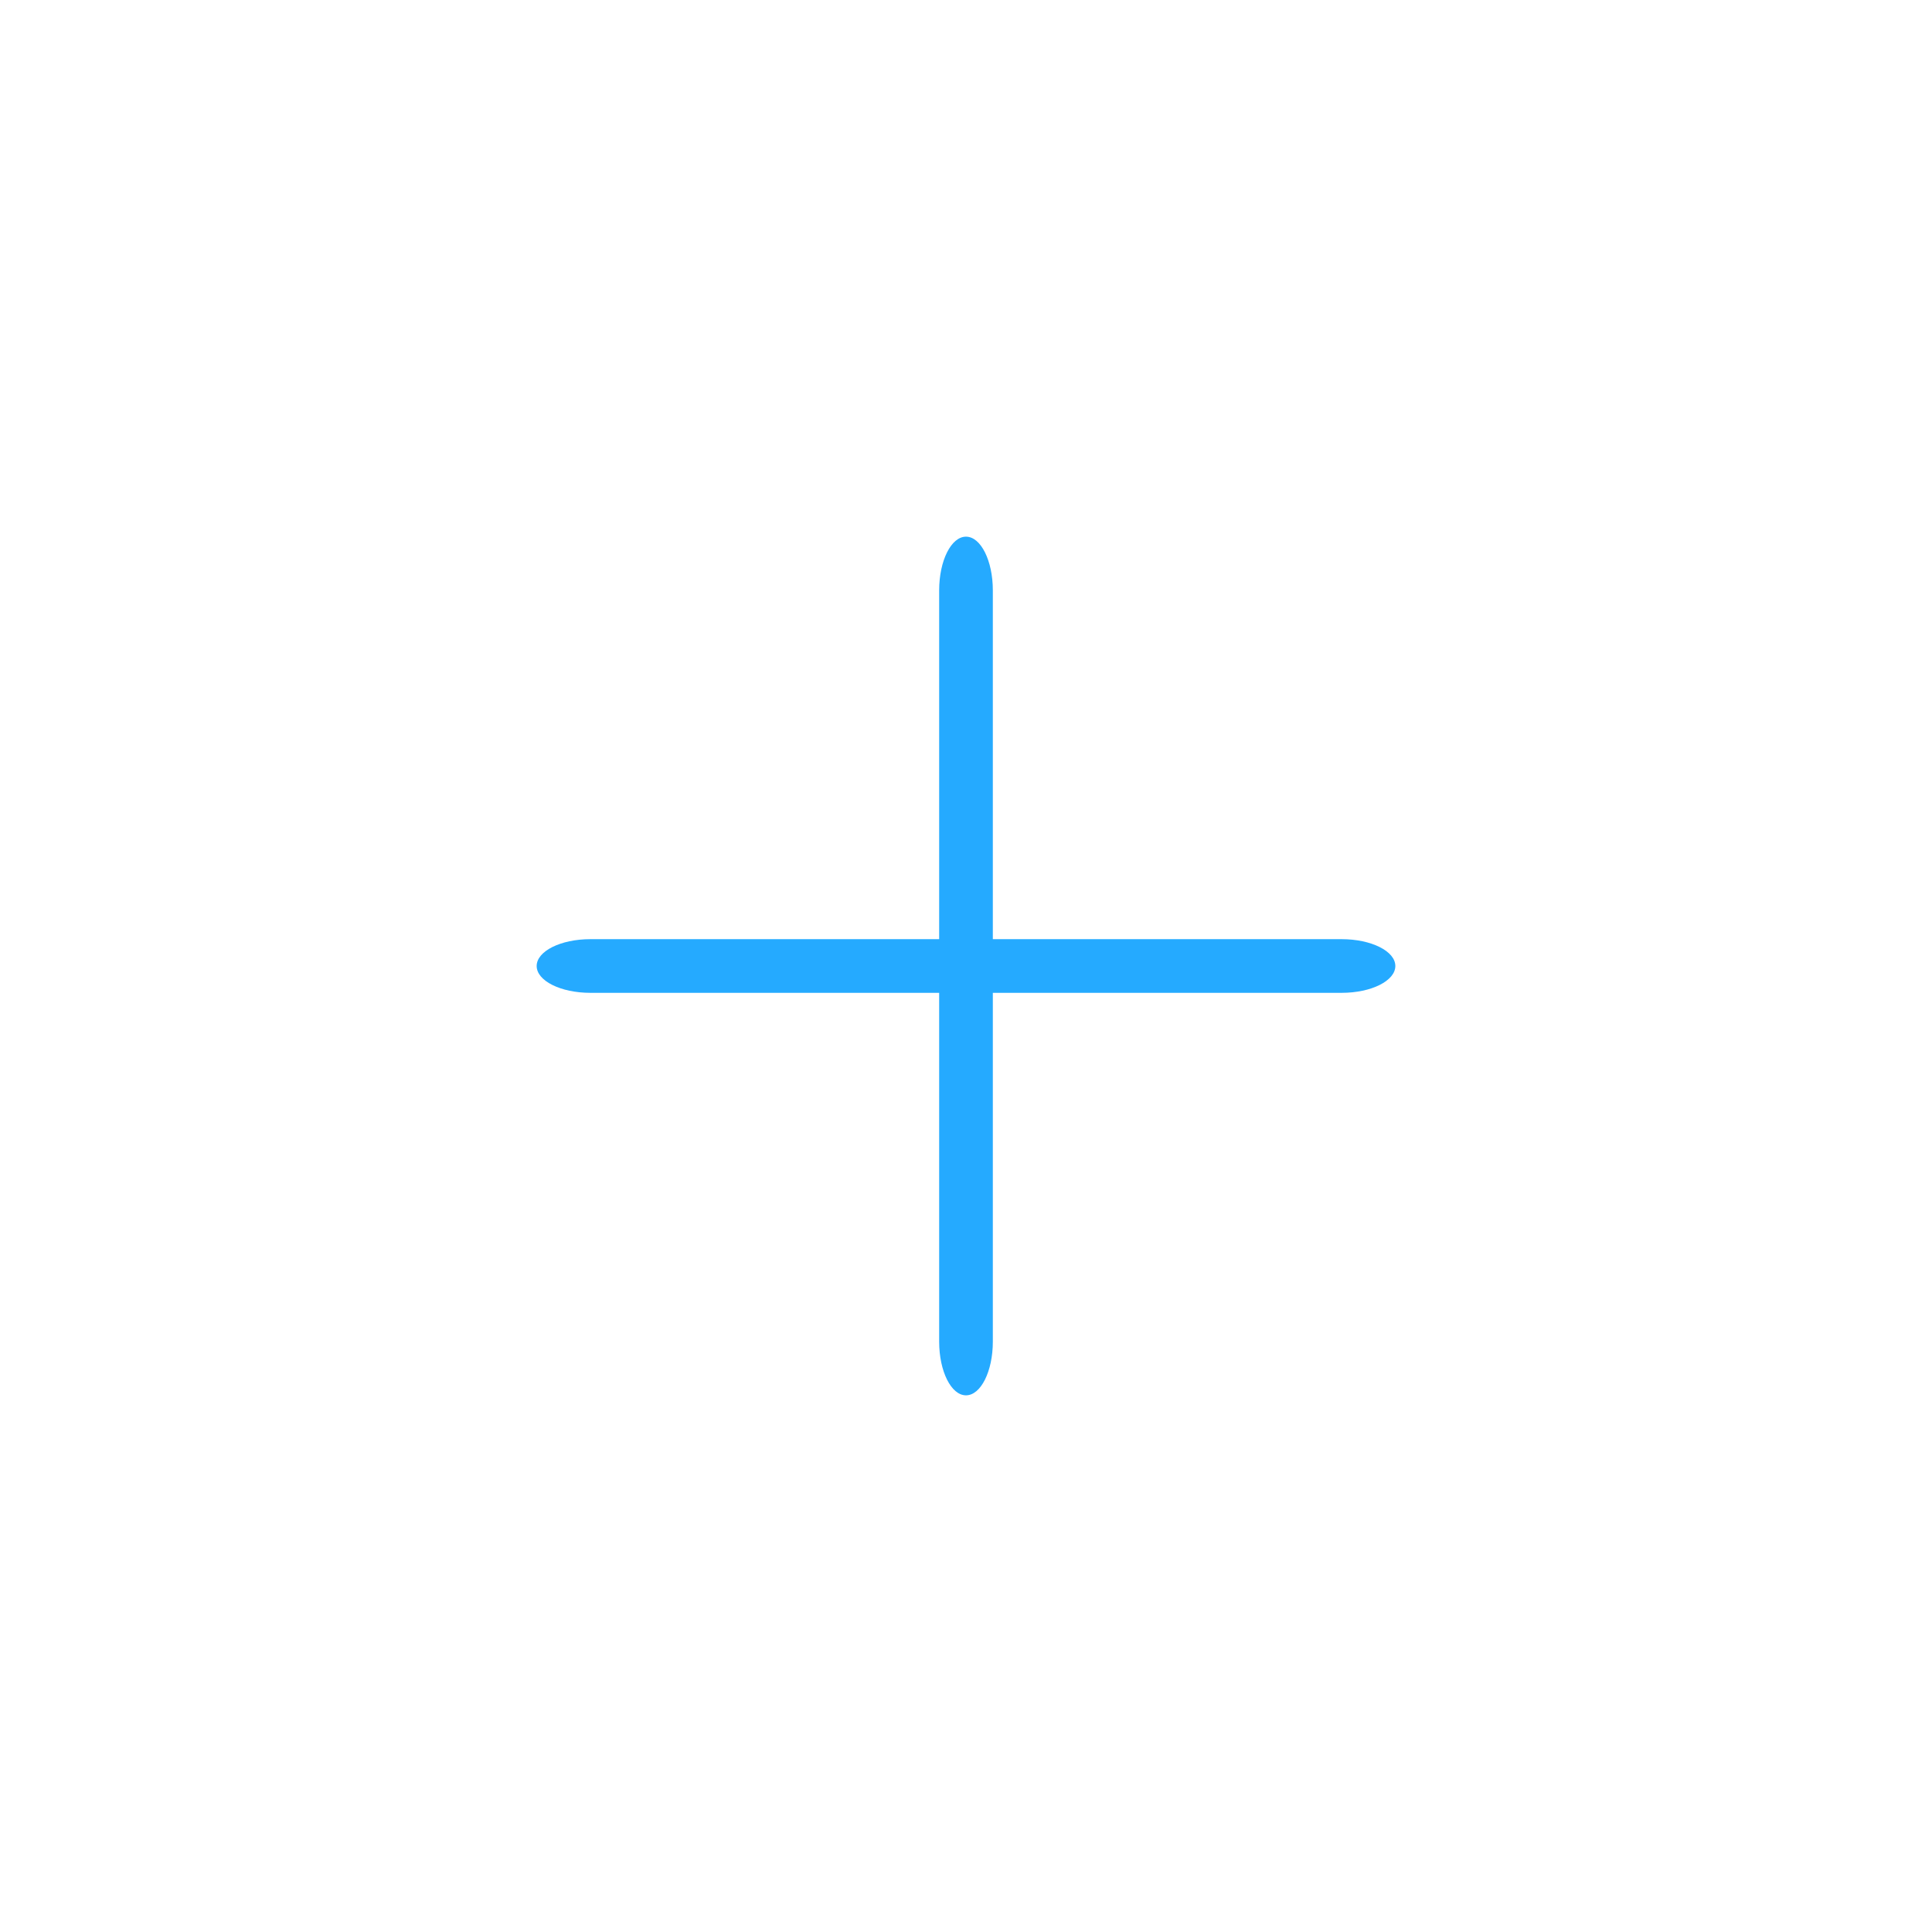
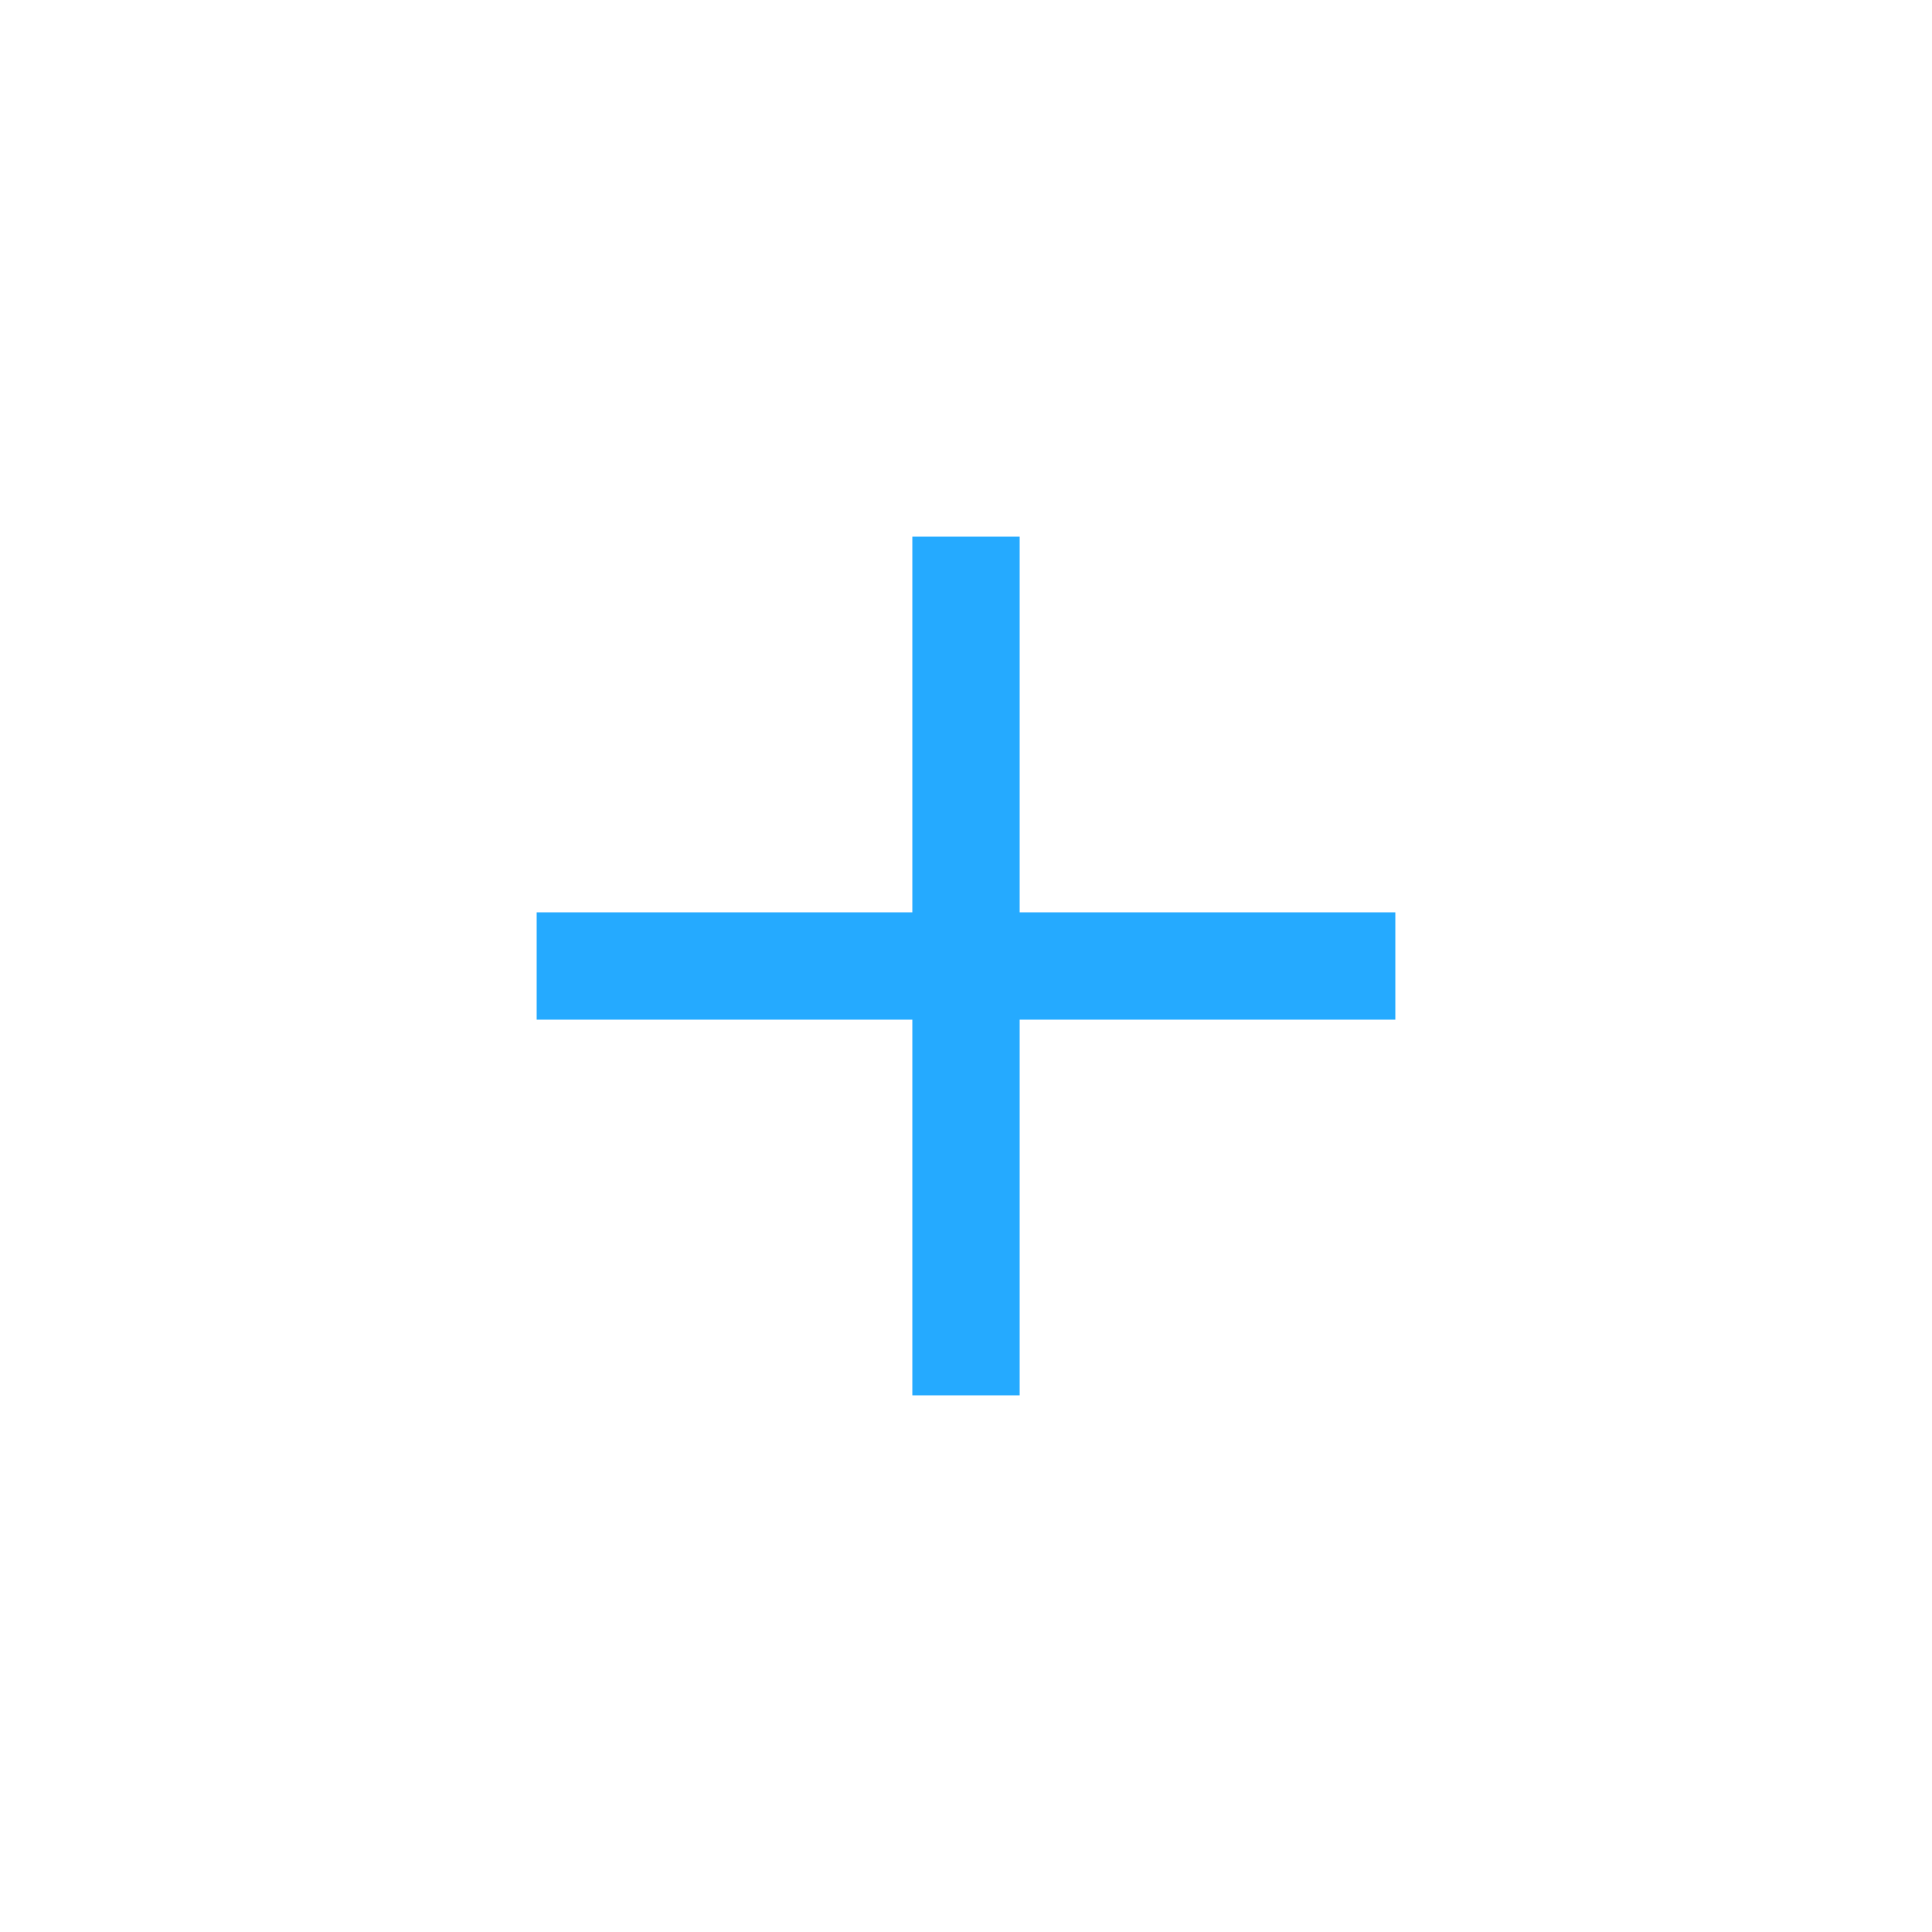
<svg xmlns="http://www.w3.org/2000/svg" width="36" height="36" viewBox="0 0 36 36">
  <g fill="none" fill-rule="evenodd">
    <path fill="none" d="M0 0h36v36H0z" />
-     <g transform="translate(10 10)" fill="#25AAFF">
-       <rect x="7.5" width="1" height="16" rx="1" />
-       <rect y="7.5" width="16" height="1" rx="1" />
-     </g>
+     <path d="M19 17v-7h-2v7h-7v2h7v7h2v-7h7v-2h-7z" fill="#25AAFF" />
  </g>
</svg>
